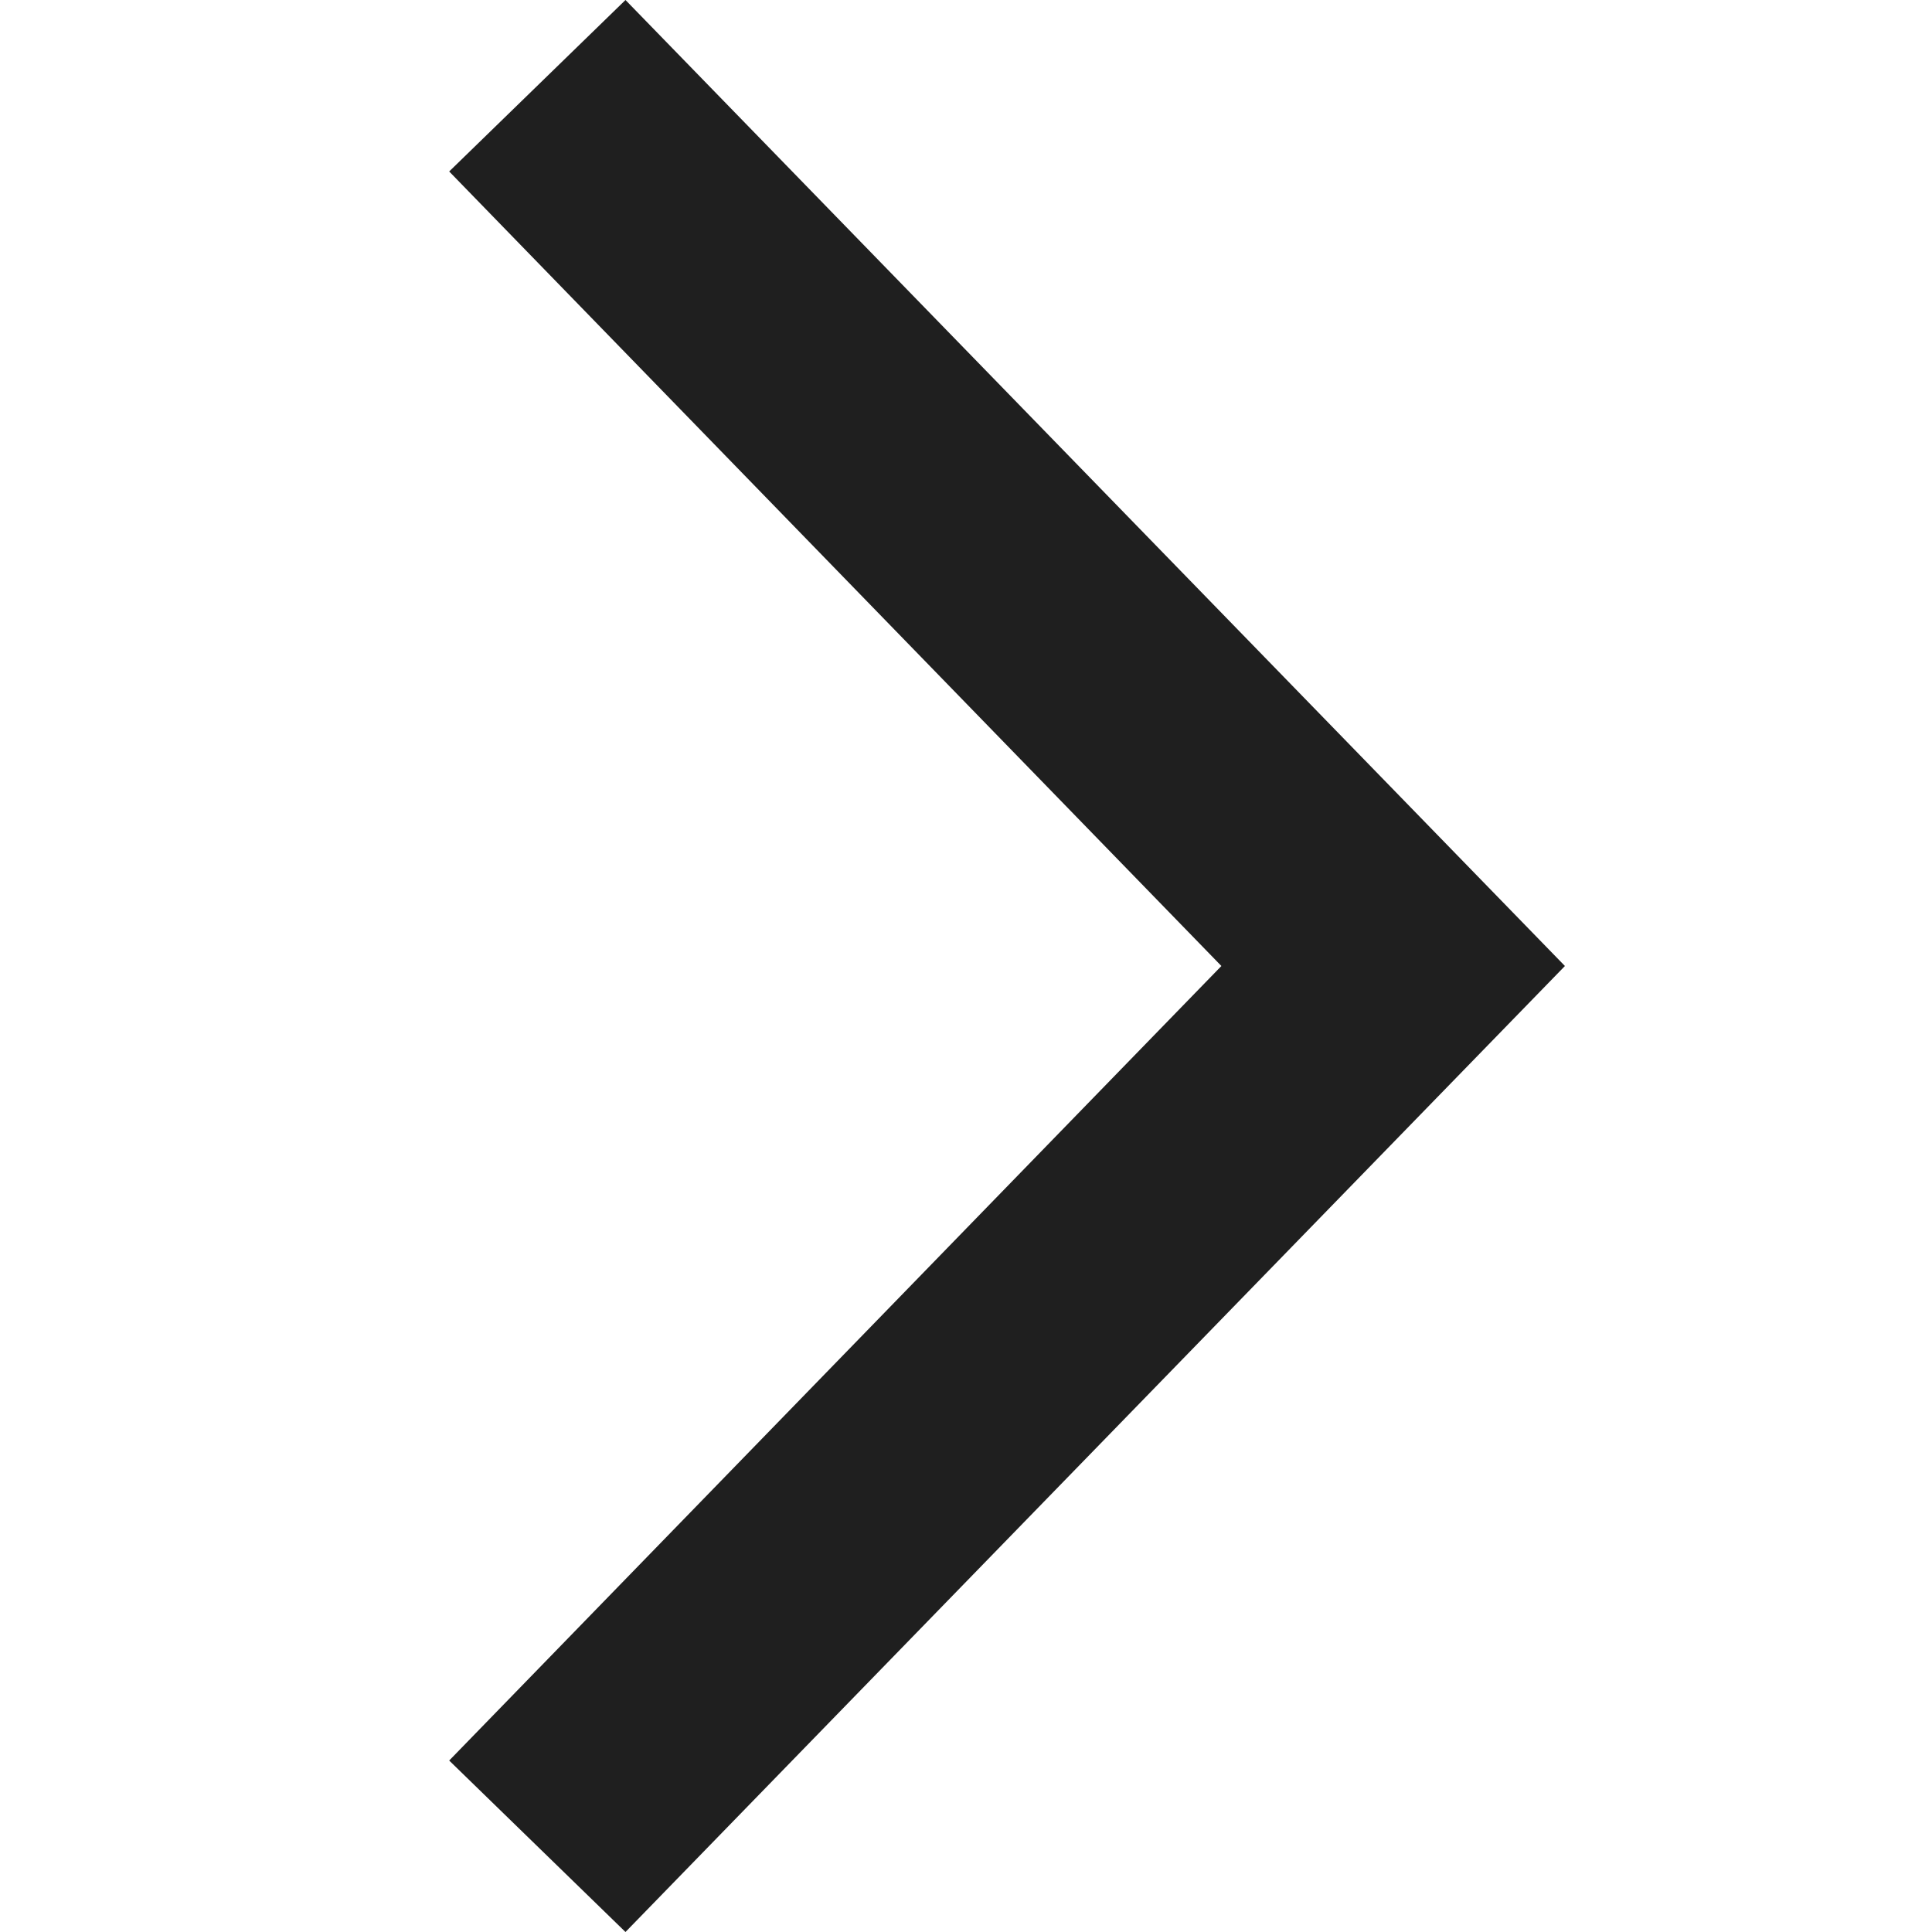
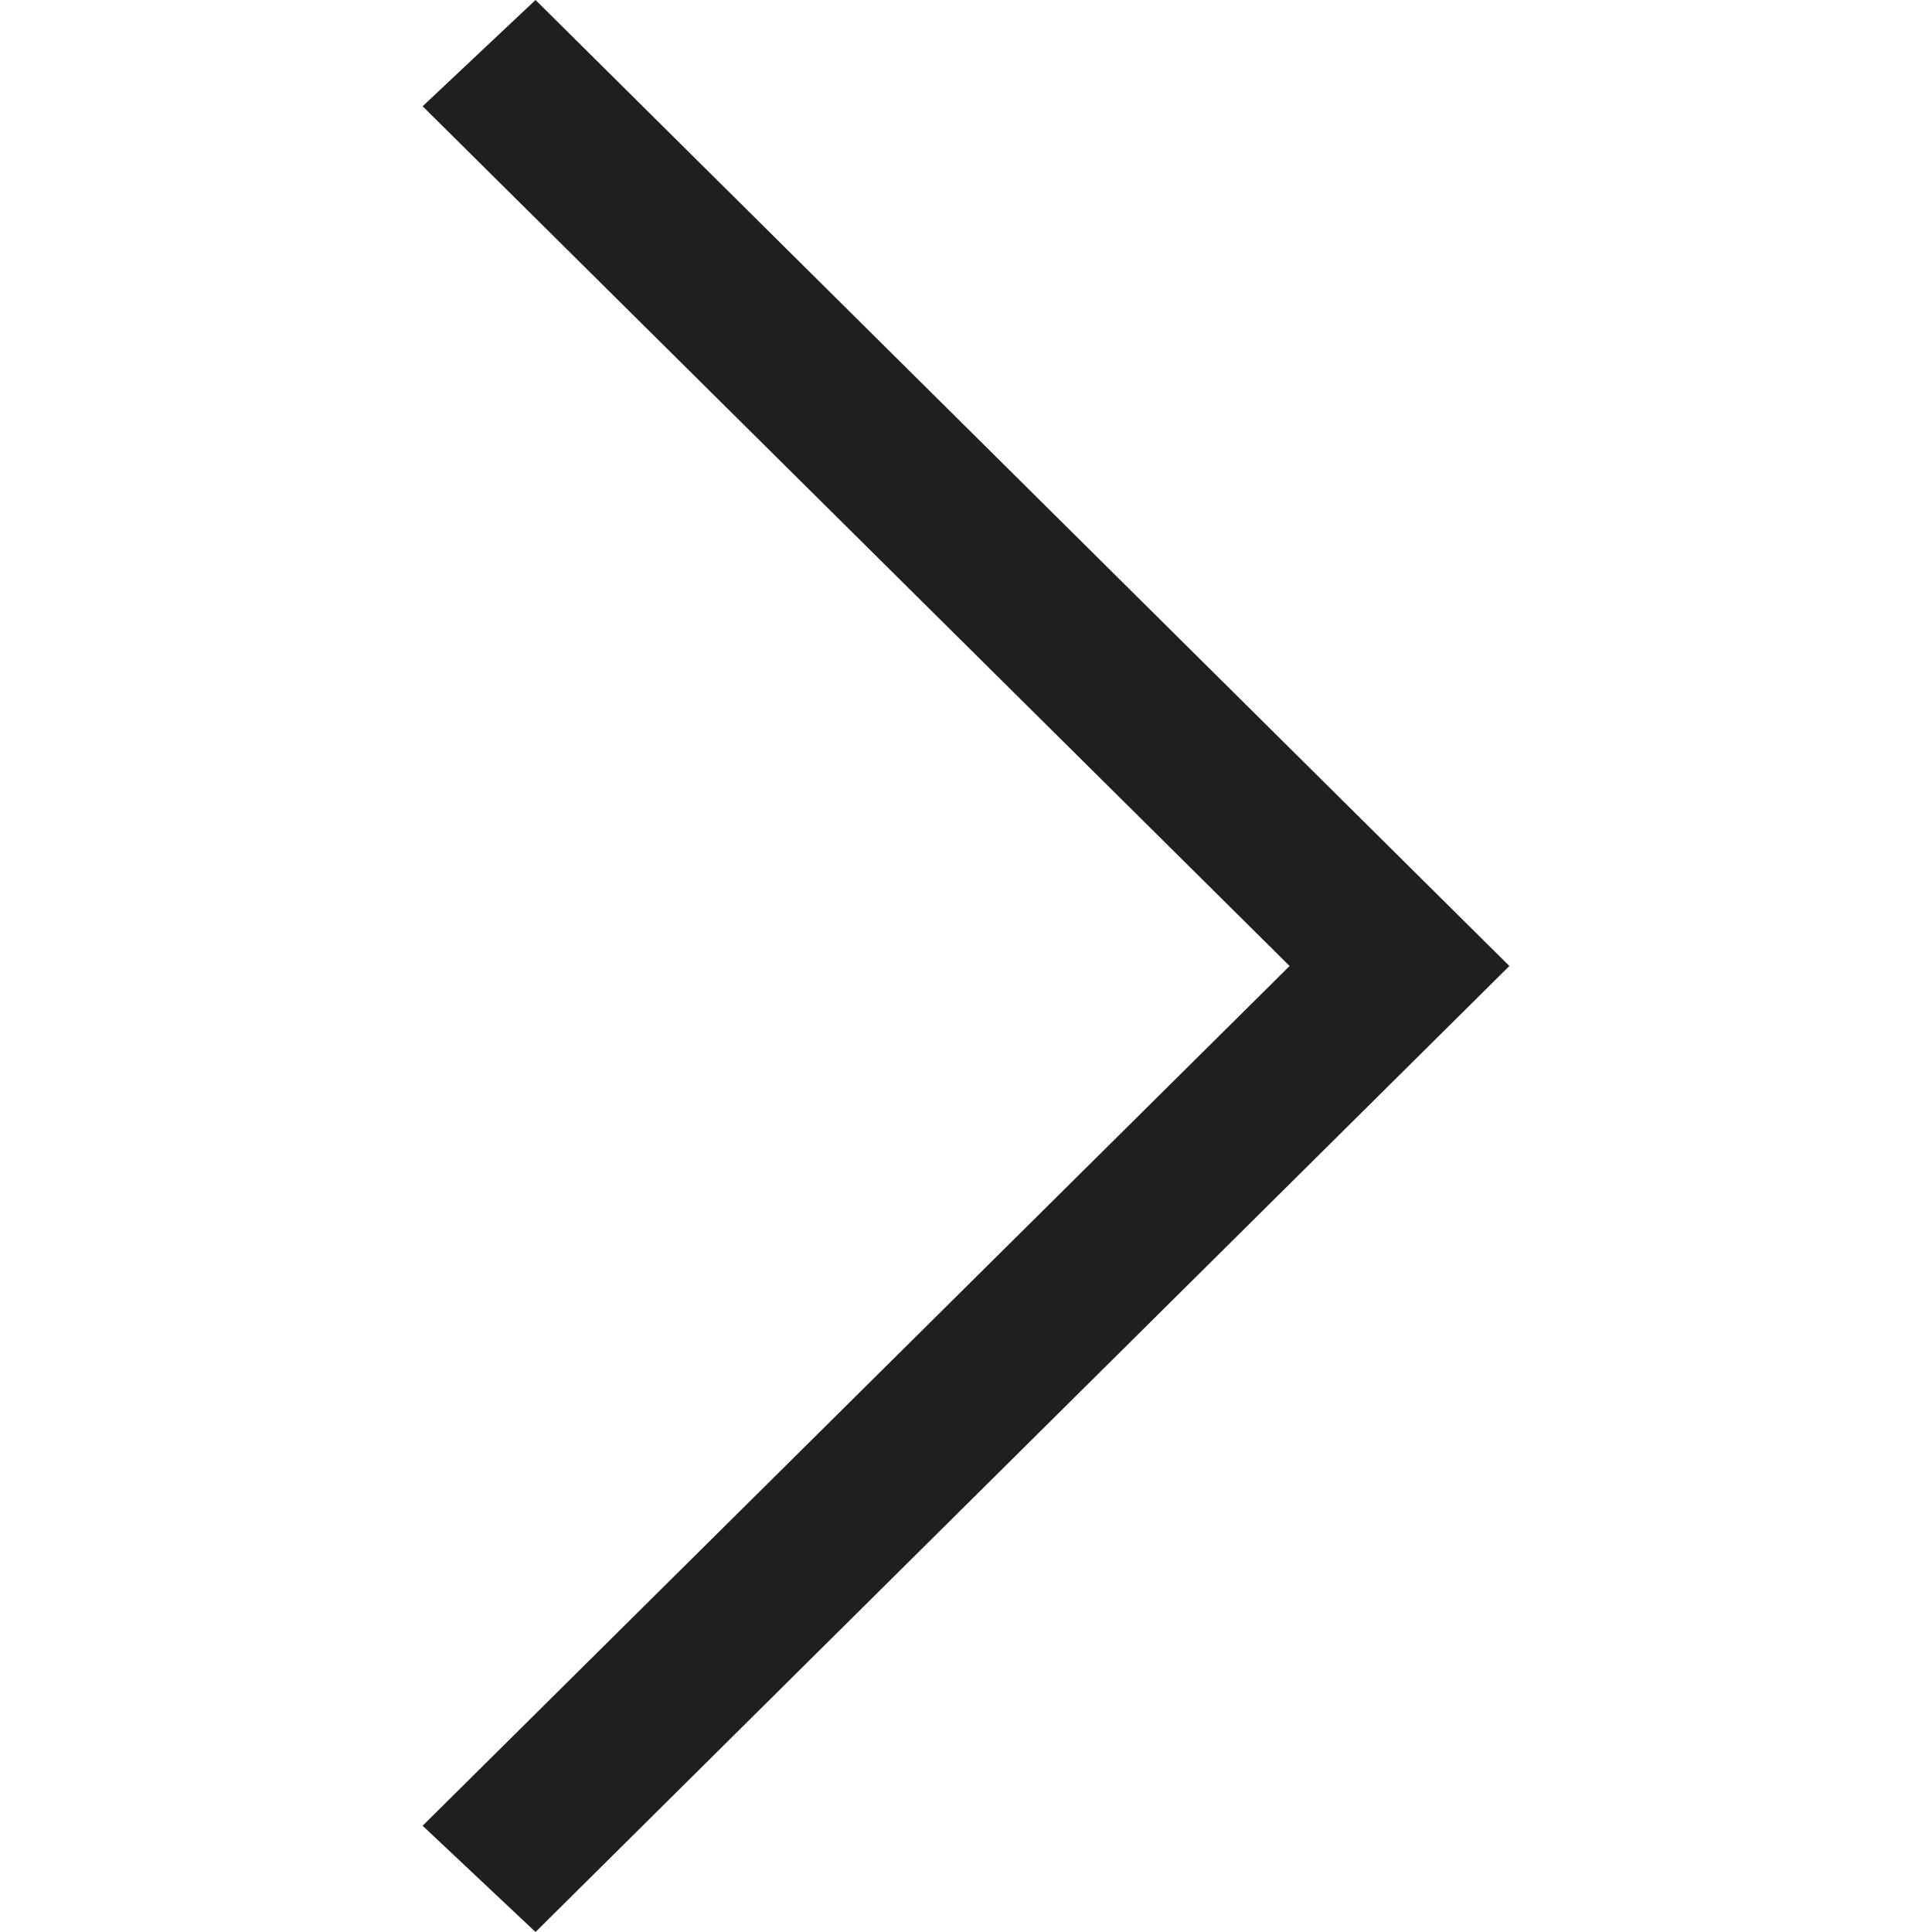
<svg xmlns="http://www.w3.org/2000/svg" viewBox="0 0 32 32">
  <defs>
    <style>.a{fill:#1f1f1f;}</style>
  </defs>
-   <polygon class="a" points="10.36 32 7.44 29.16 20.23 16 7.44 2.84 10.36 0 25.92 16 10.36 32" />
+   <polygon class="a" points="25 16 8.87 32 7 30.24 21.36 16 7 1.76 8.87 0 25 16" />
</svg>
